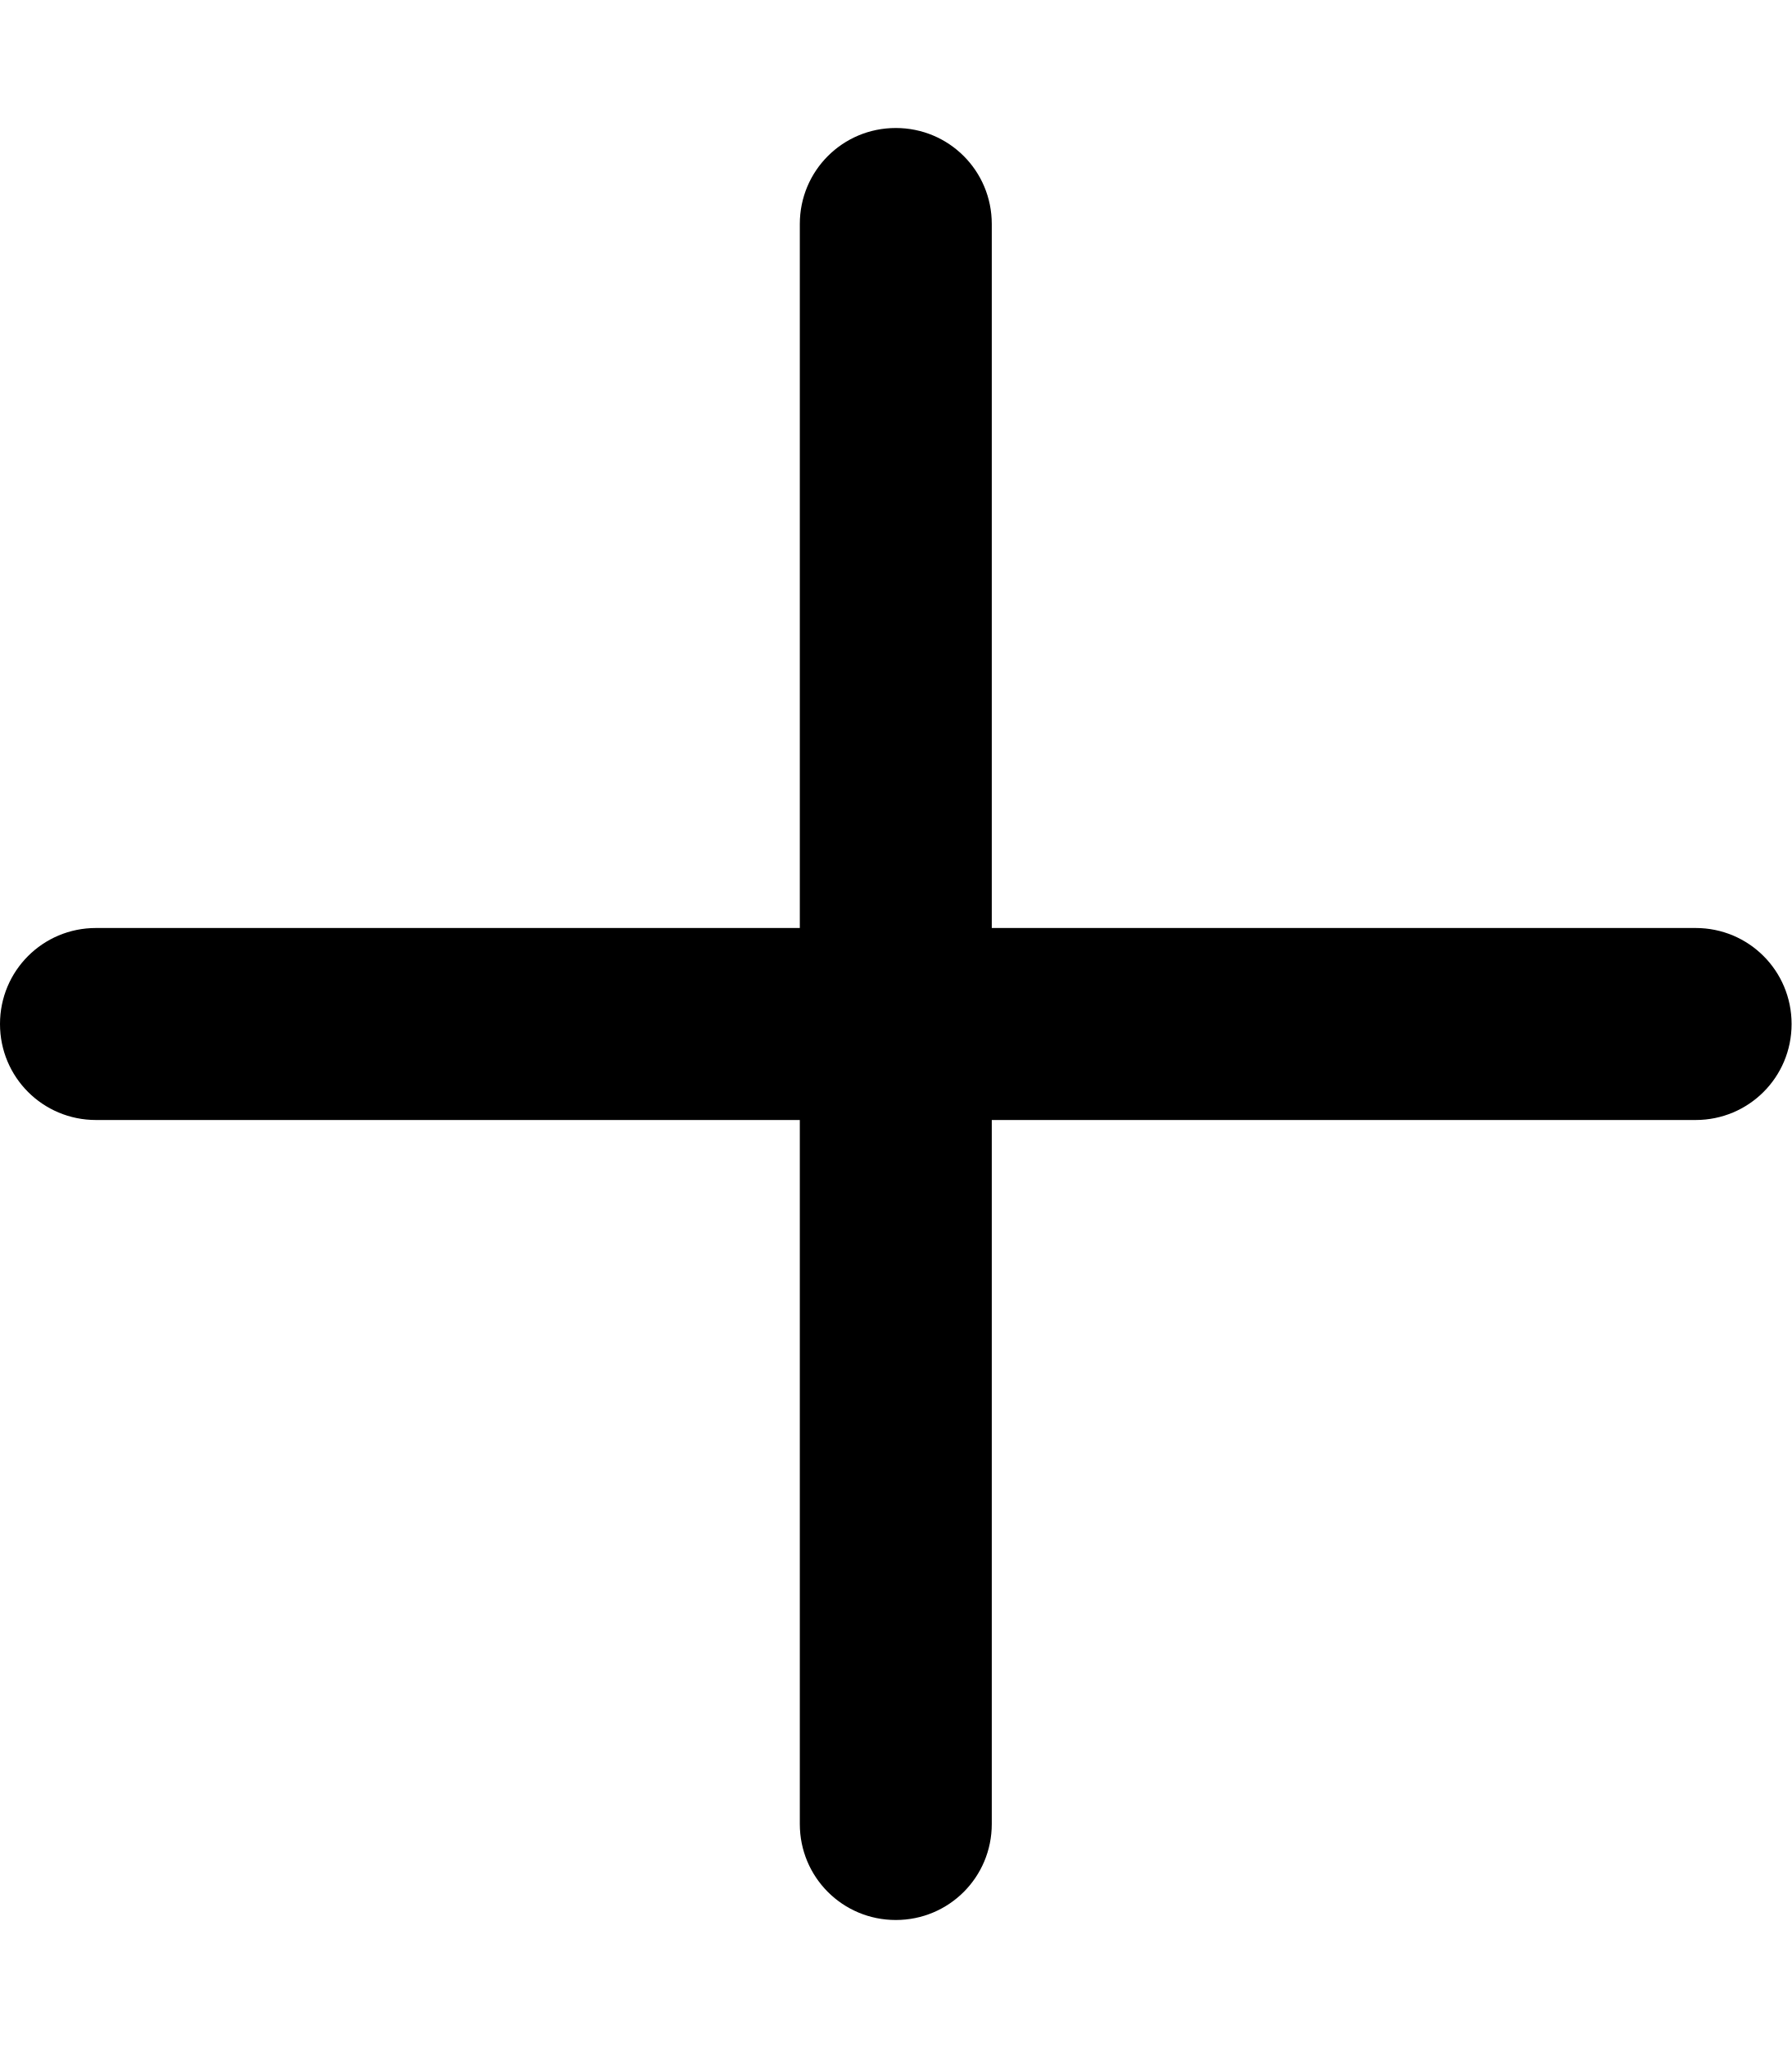
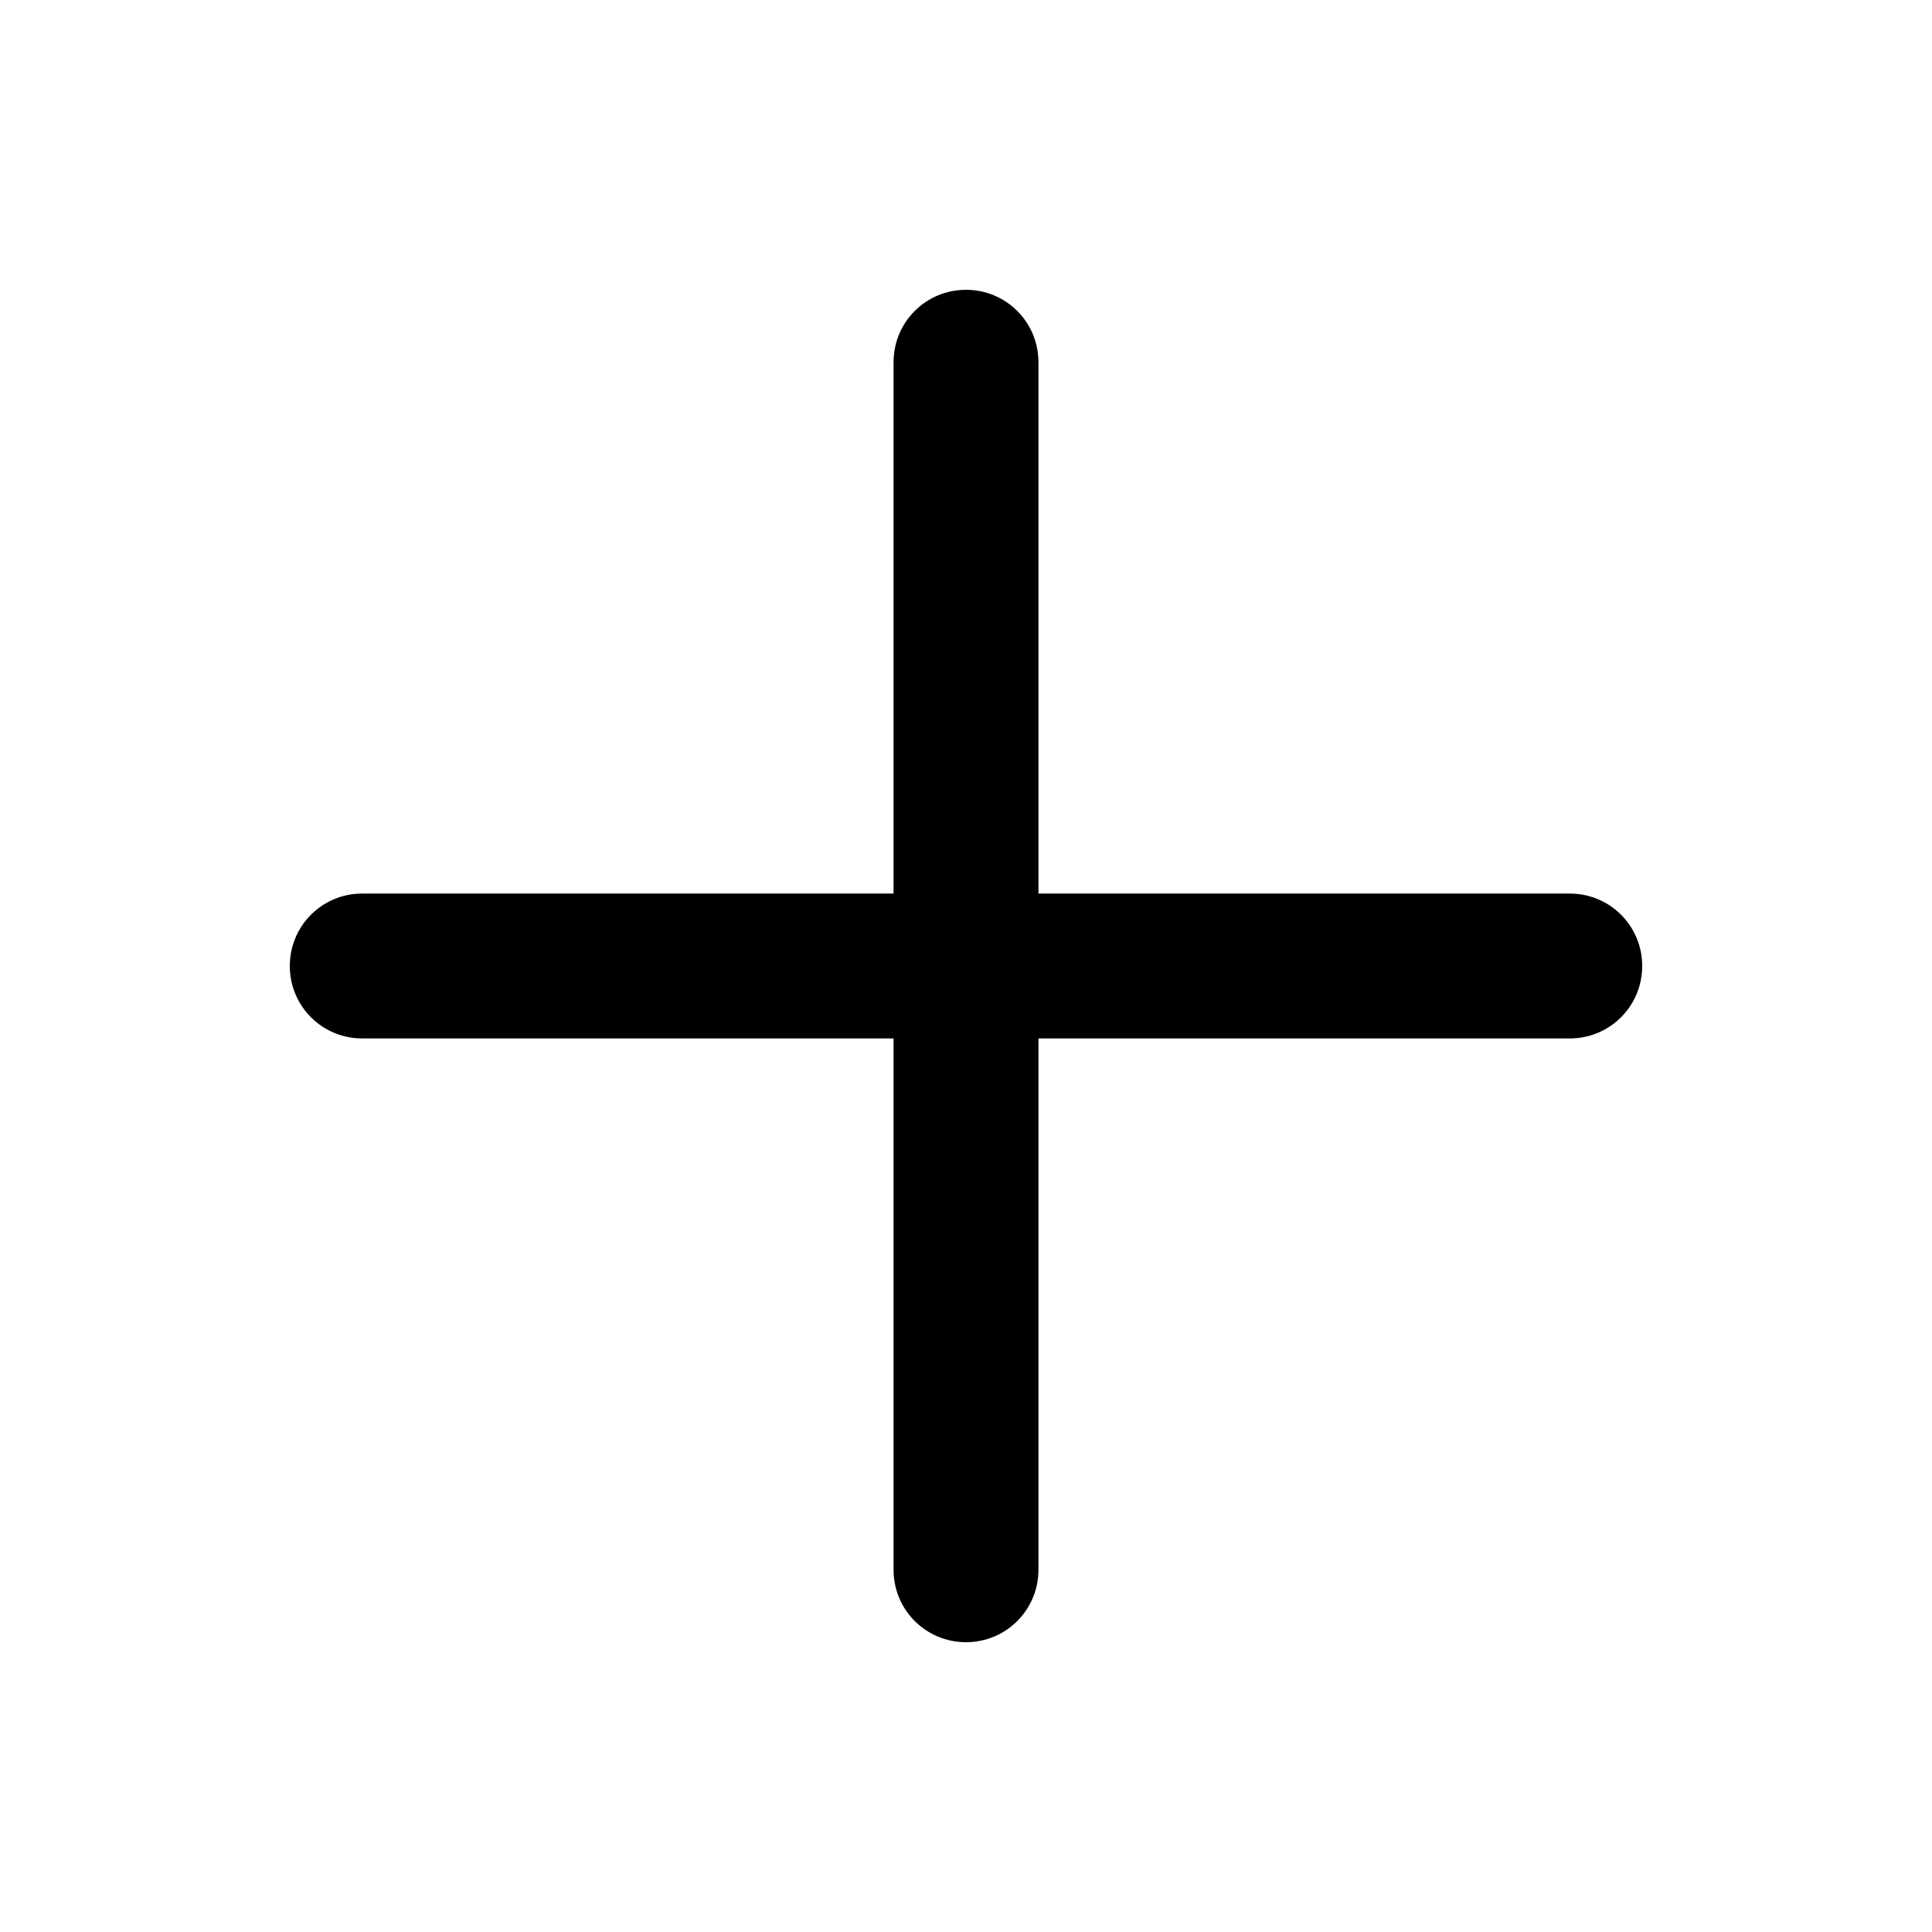
- <svg xmlns="http://www.w3.org/2000/svg" viewBox="0 0 448 512">
-   <path fill="currentColor" d="M248 56c0-13.3-10.7-24-24-24s-24 10.7-24 24l0 176-176 0c-13.3 0-24 10.7-24 24s10.7 24 24 24l176 0 0 176c0 13.3 10.7 24 24 24s24-10.7 24-24l0-176 176 0c13.3 0 24-10.7 24-24s-10.7-24-24-24l-176 0 0-176z" />
+ <svg xmlns="http://www.w3.org/2000/svg" viewBox="0 0 640 640">
+   <path fill="currentColor" d="M344 120C344 106.7 333.3 96 320 96C306.7 96 296 106.7 296 120L296 296L120 296C106.7 296 96 306.7 96 320C96 333.3 106.7 344 120 344L296 344L296 520C296 533.3 306.7 544 320 544C333.3 544 344 533.3 344 520L344 344L520 344C533.3 344 544 333.3 544 320C544 306.7 533.3 296 520 296L344 296L344 120z" />
</svg>
